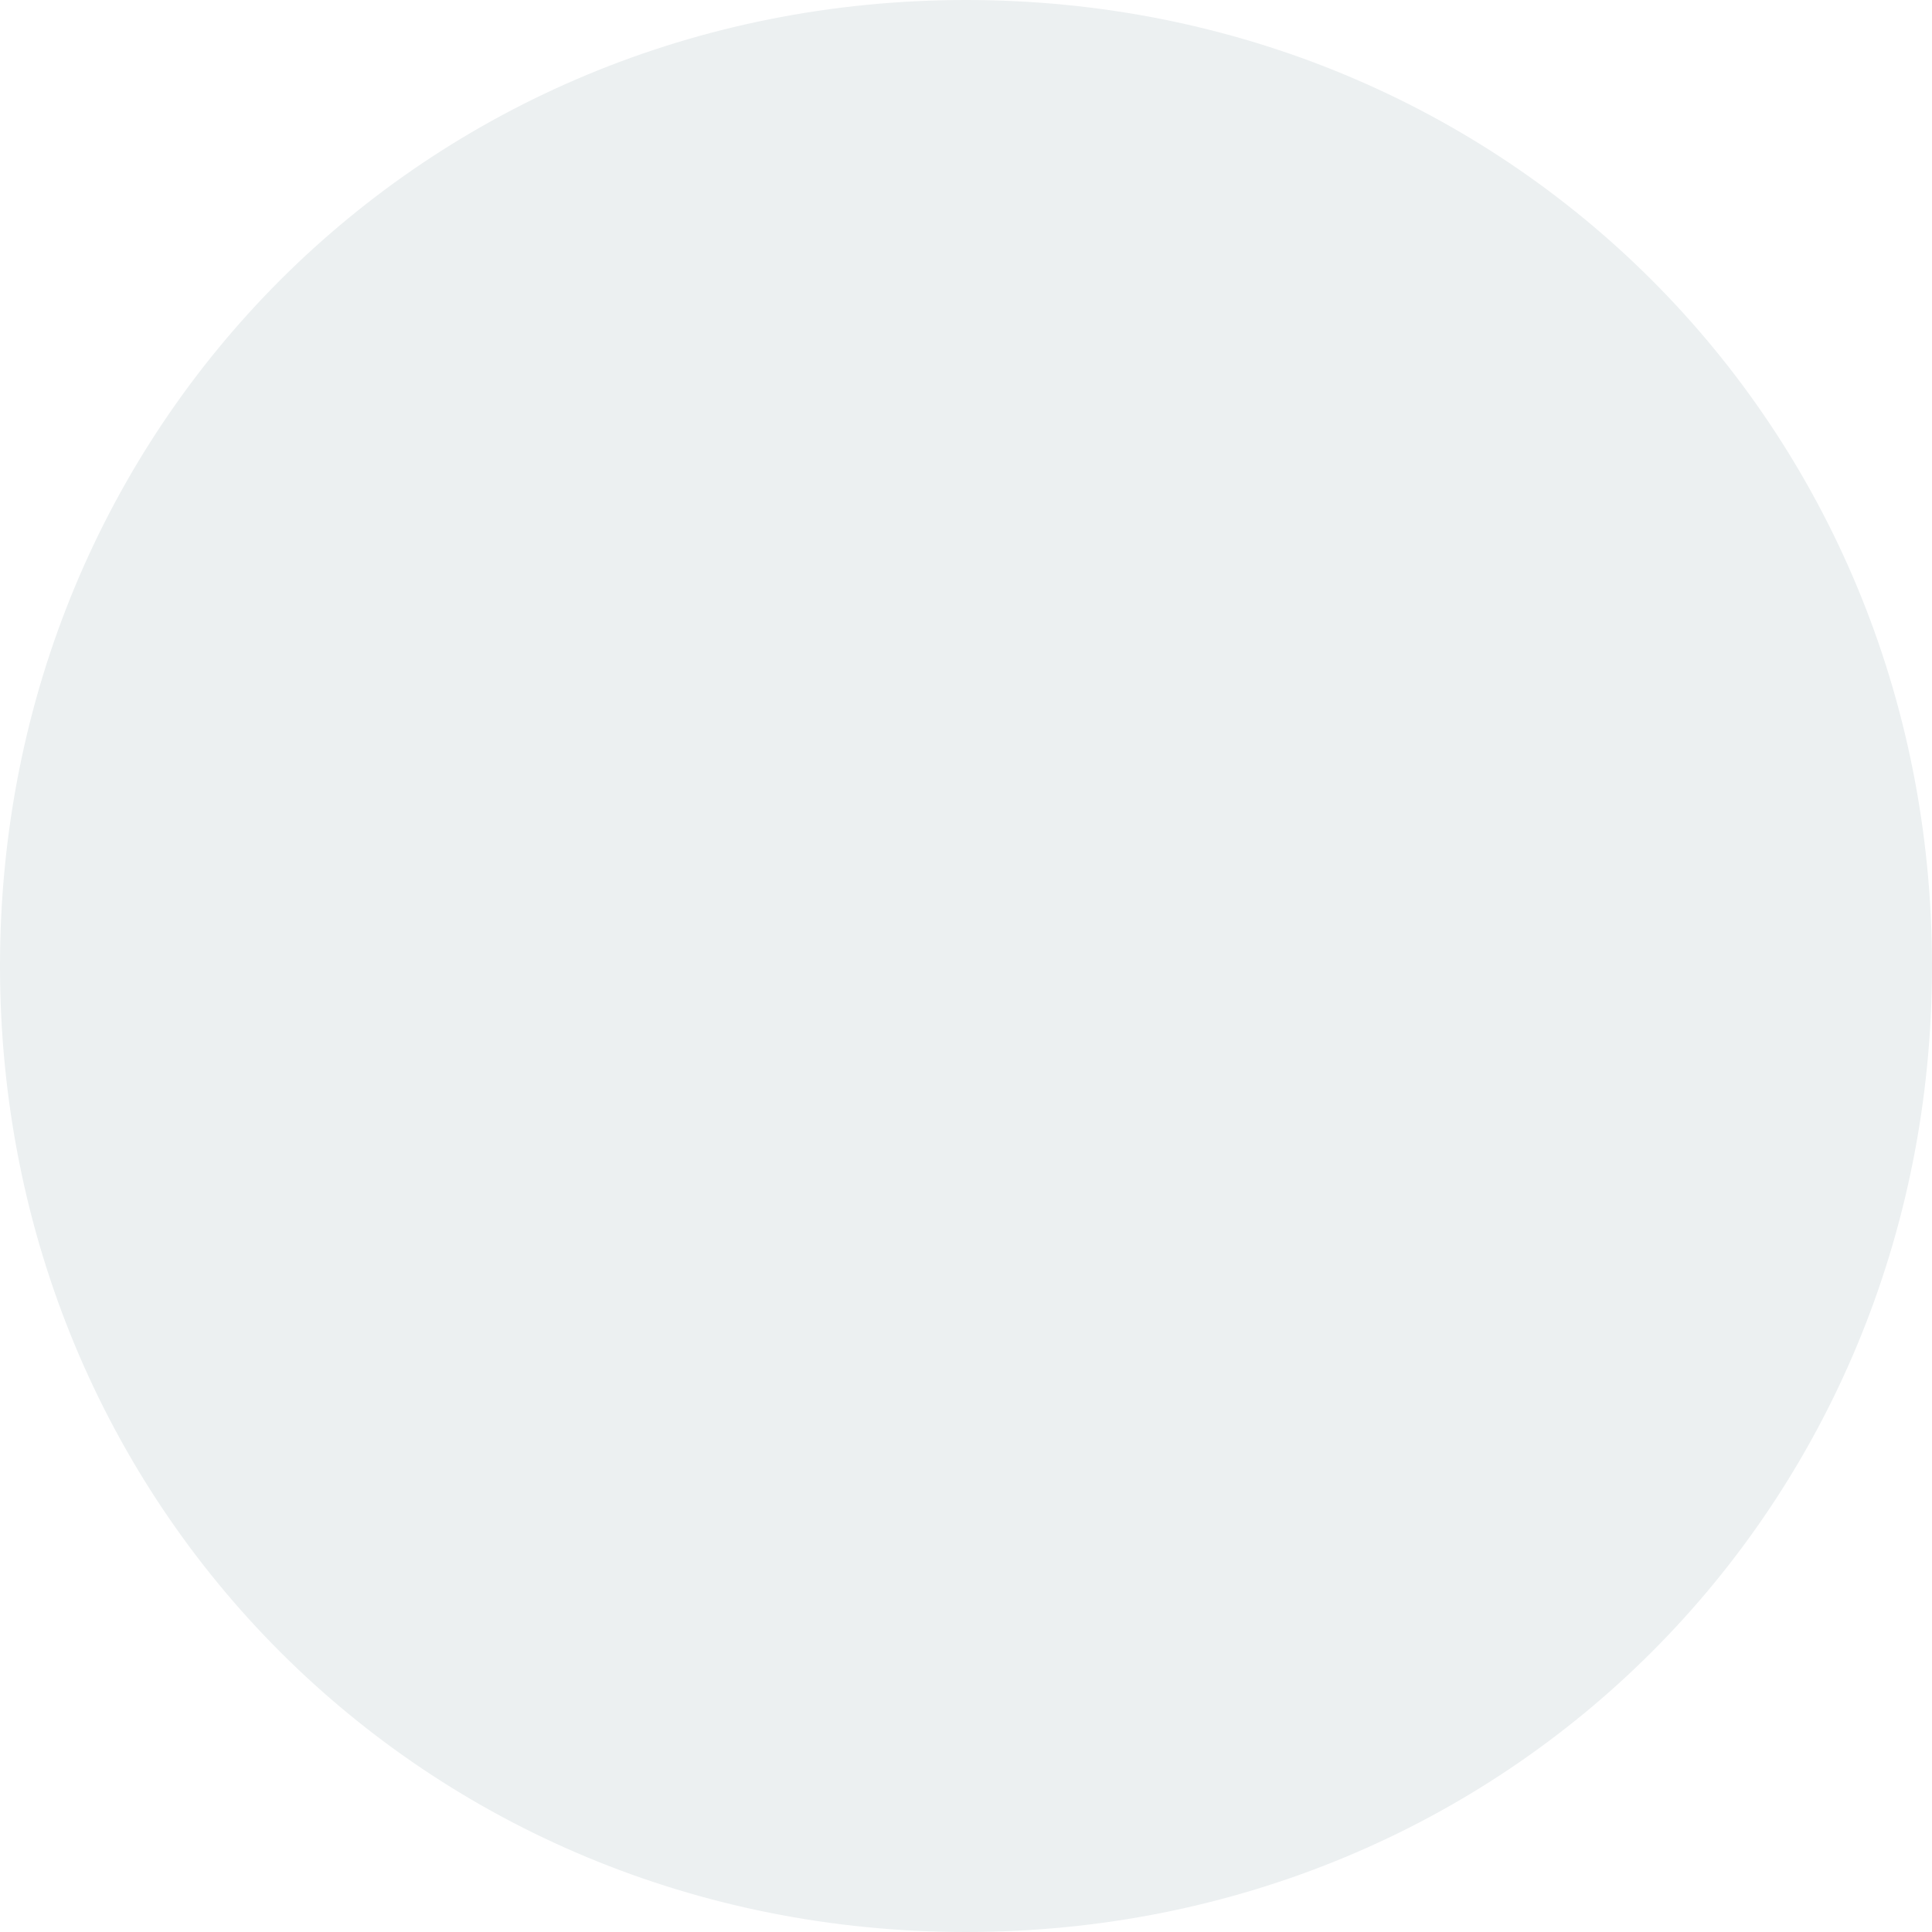
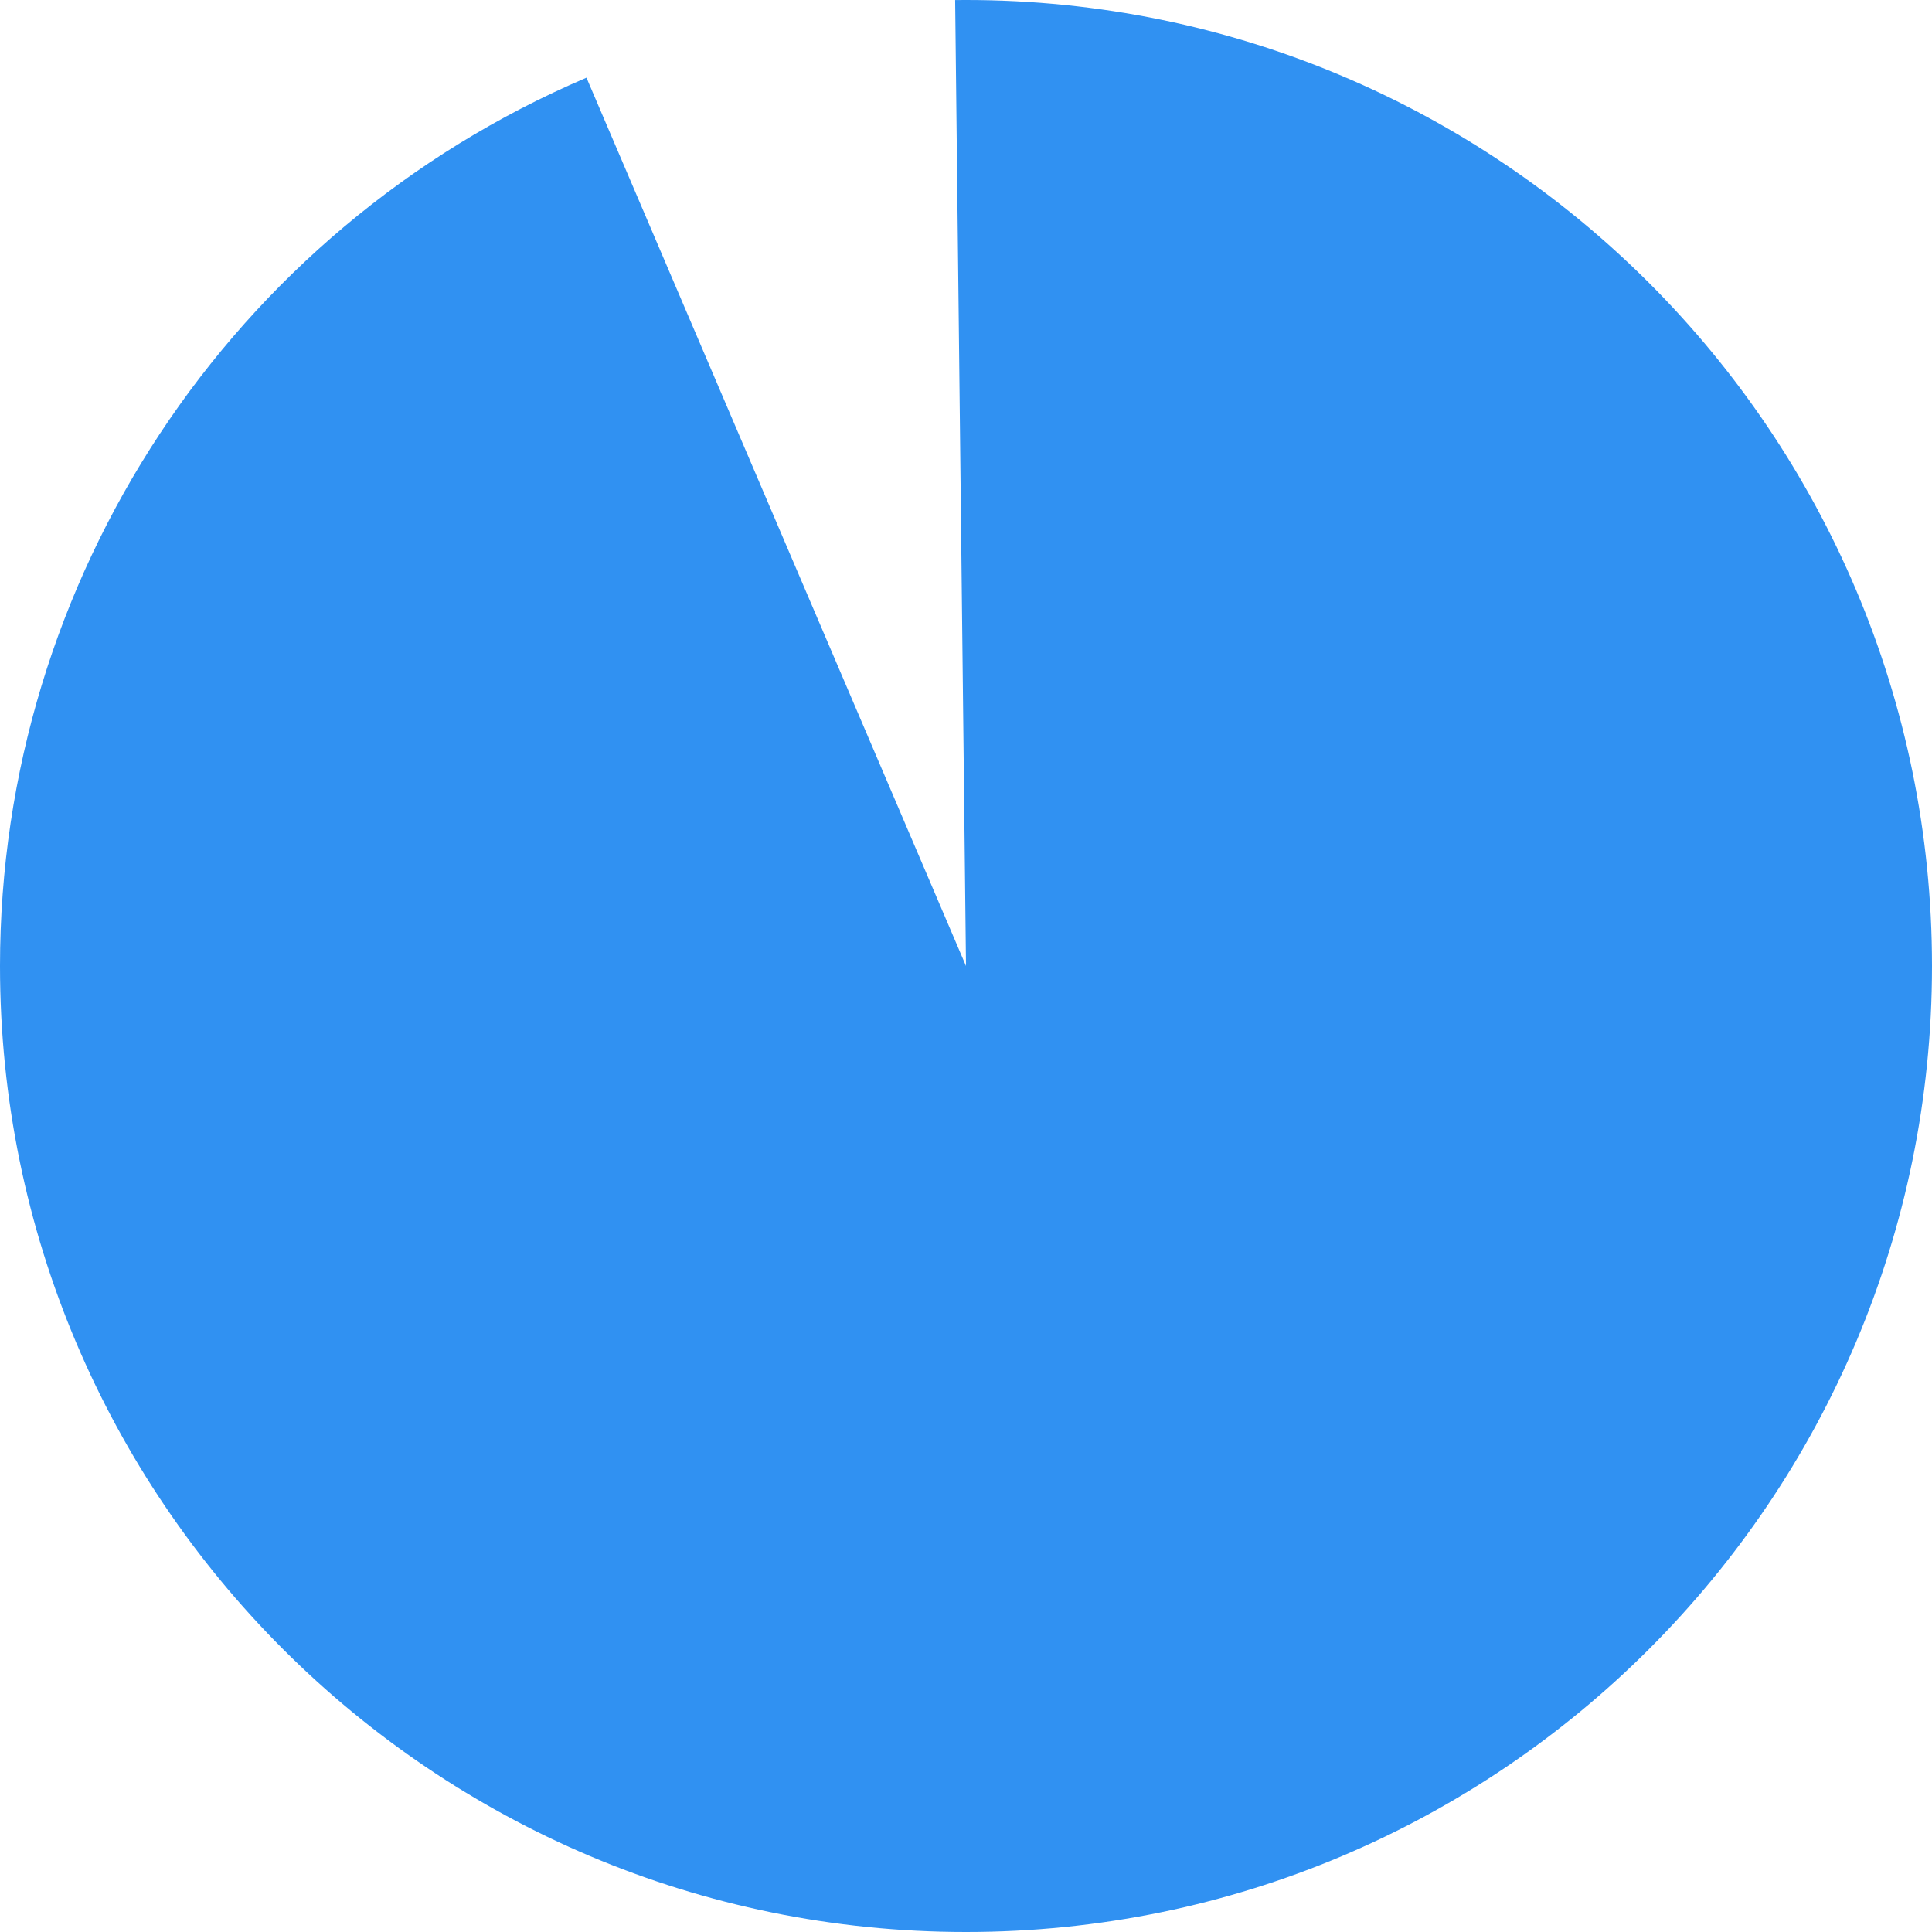
<svg xmlns="http://www.w3.org/2000/svg" version="1.1" width="120px" height="120px">
  <g transform="matrix(1 0 0 1 -70 -1430 )">
-     <path d="M 130 1430  C 163.6 1430  190 1456.4  190 1490  C 190 1523.6  163.6 1550  130 1550  C 96.4 1550  70 1523.6  70 1490  C 70 1456.4  96.4 1430  130 1430  Z " fill-rule="nonzero" fill="#ecf0f1" stroke="none" />
+     <path d="M 130 1430  C 163.137 1430  190 1456.863  190 1490  C 190 1523.137  163.137 1550  130 1550  C 96.863 1550  70 1523.137  70 1490  C 70 1465.974  84.333 1444.265  106.427 1434.825  L 130 1490  L 129.326 1430.004  C 129.551 1430.001  129.775 1430  130 1430  Z " fill-rule="nonzero" fill="#3091f2" stroke="none" />
  </g>
</svg>
